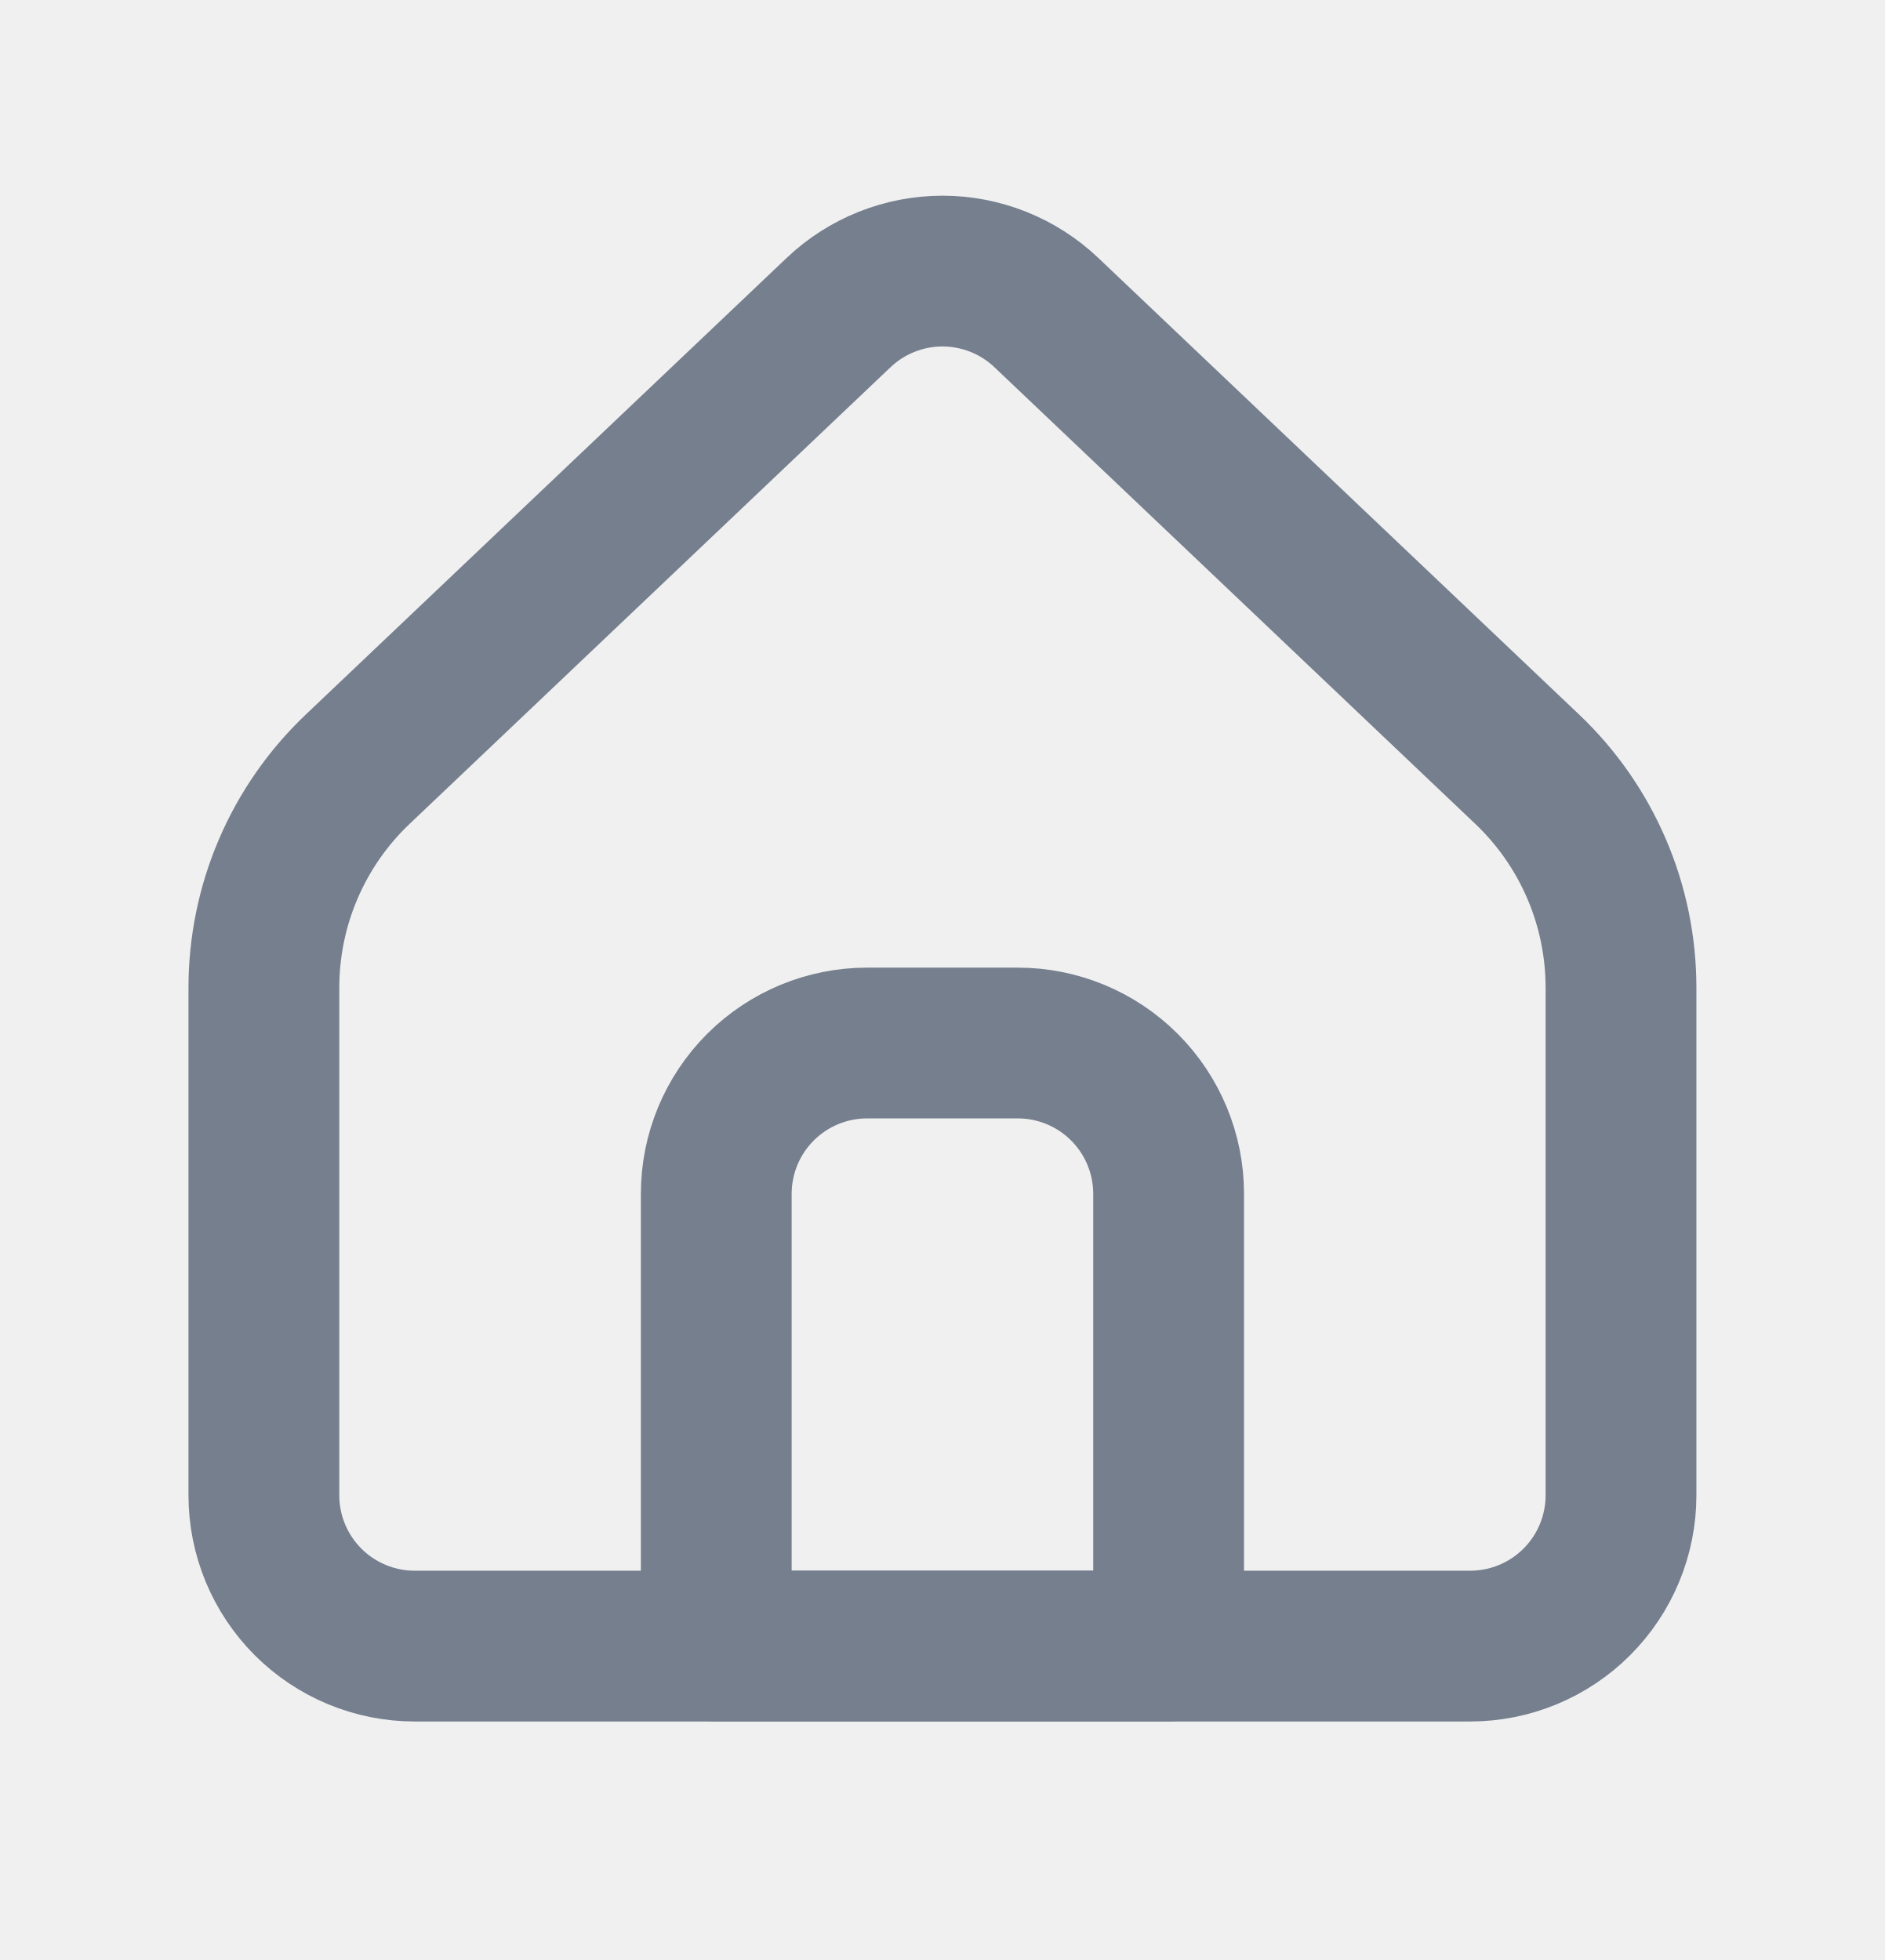
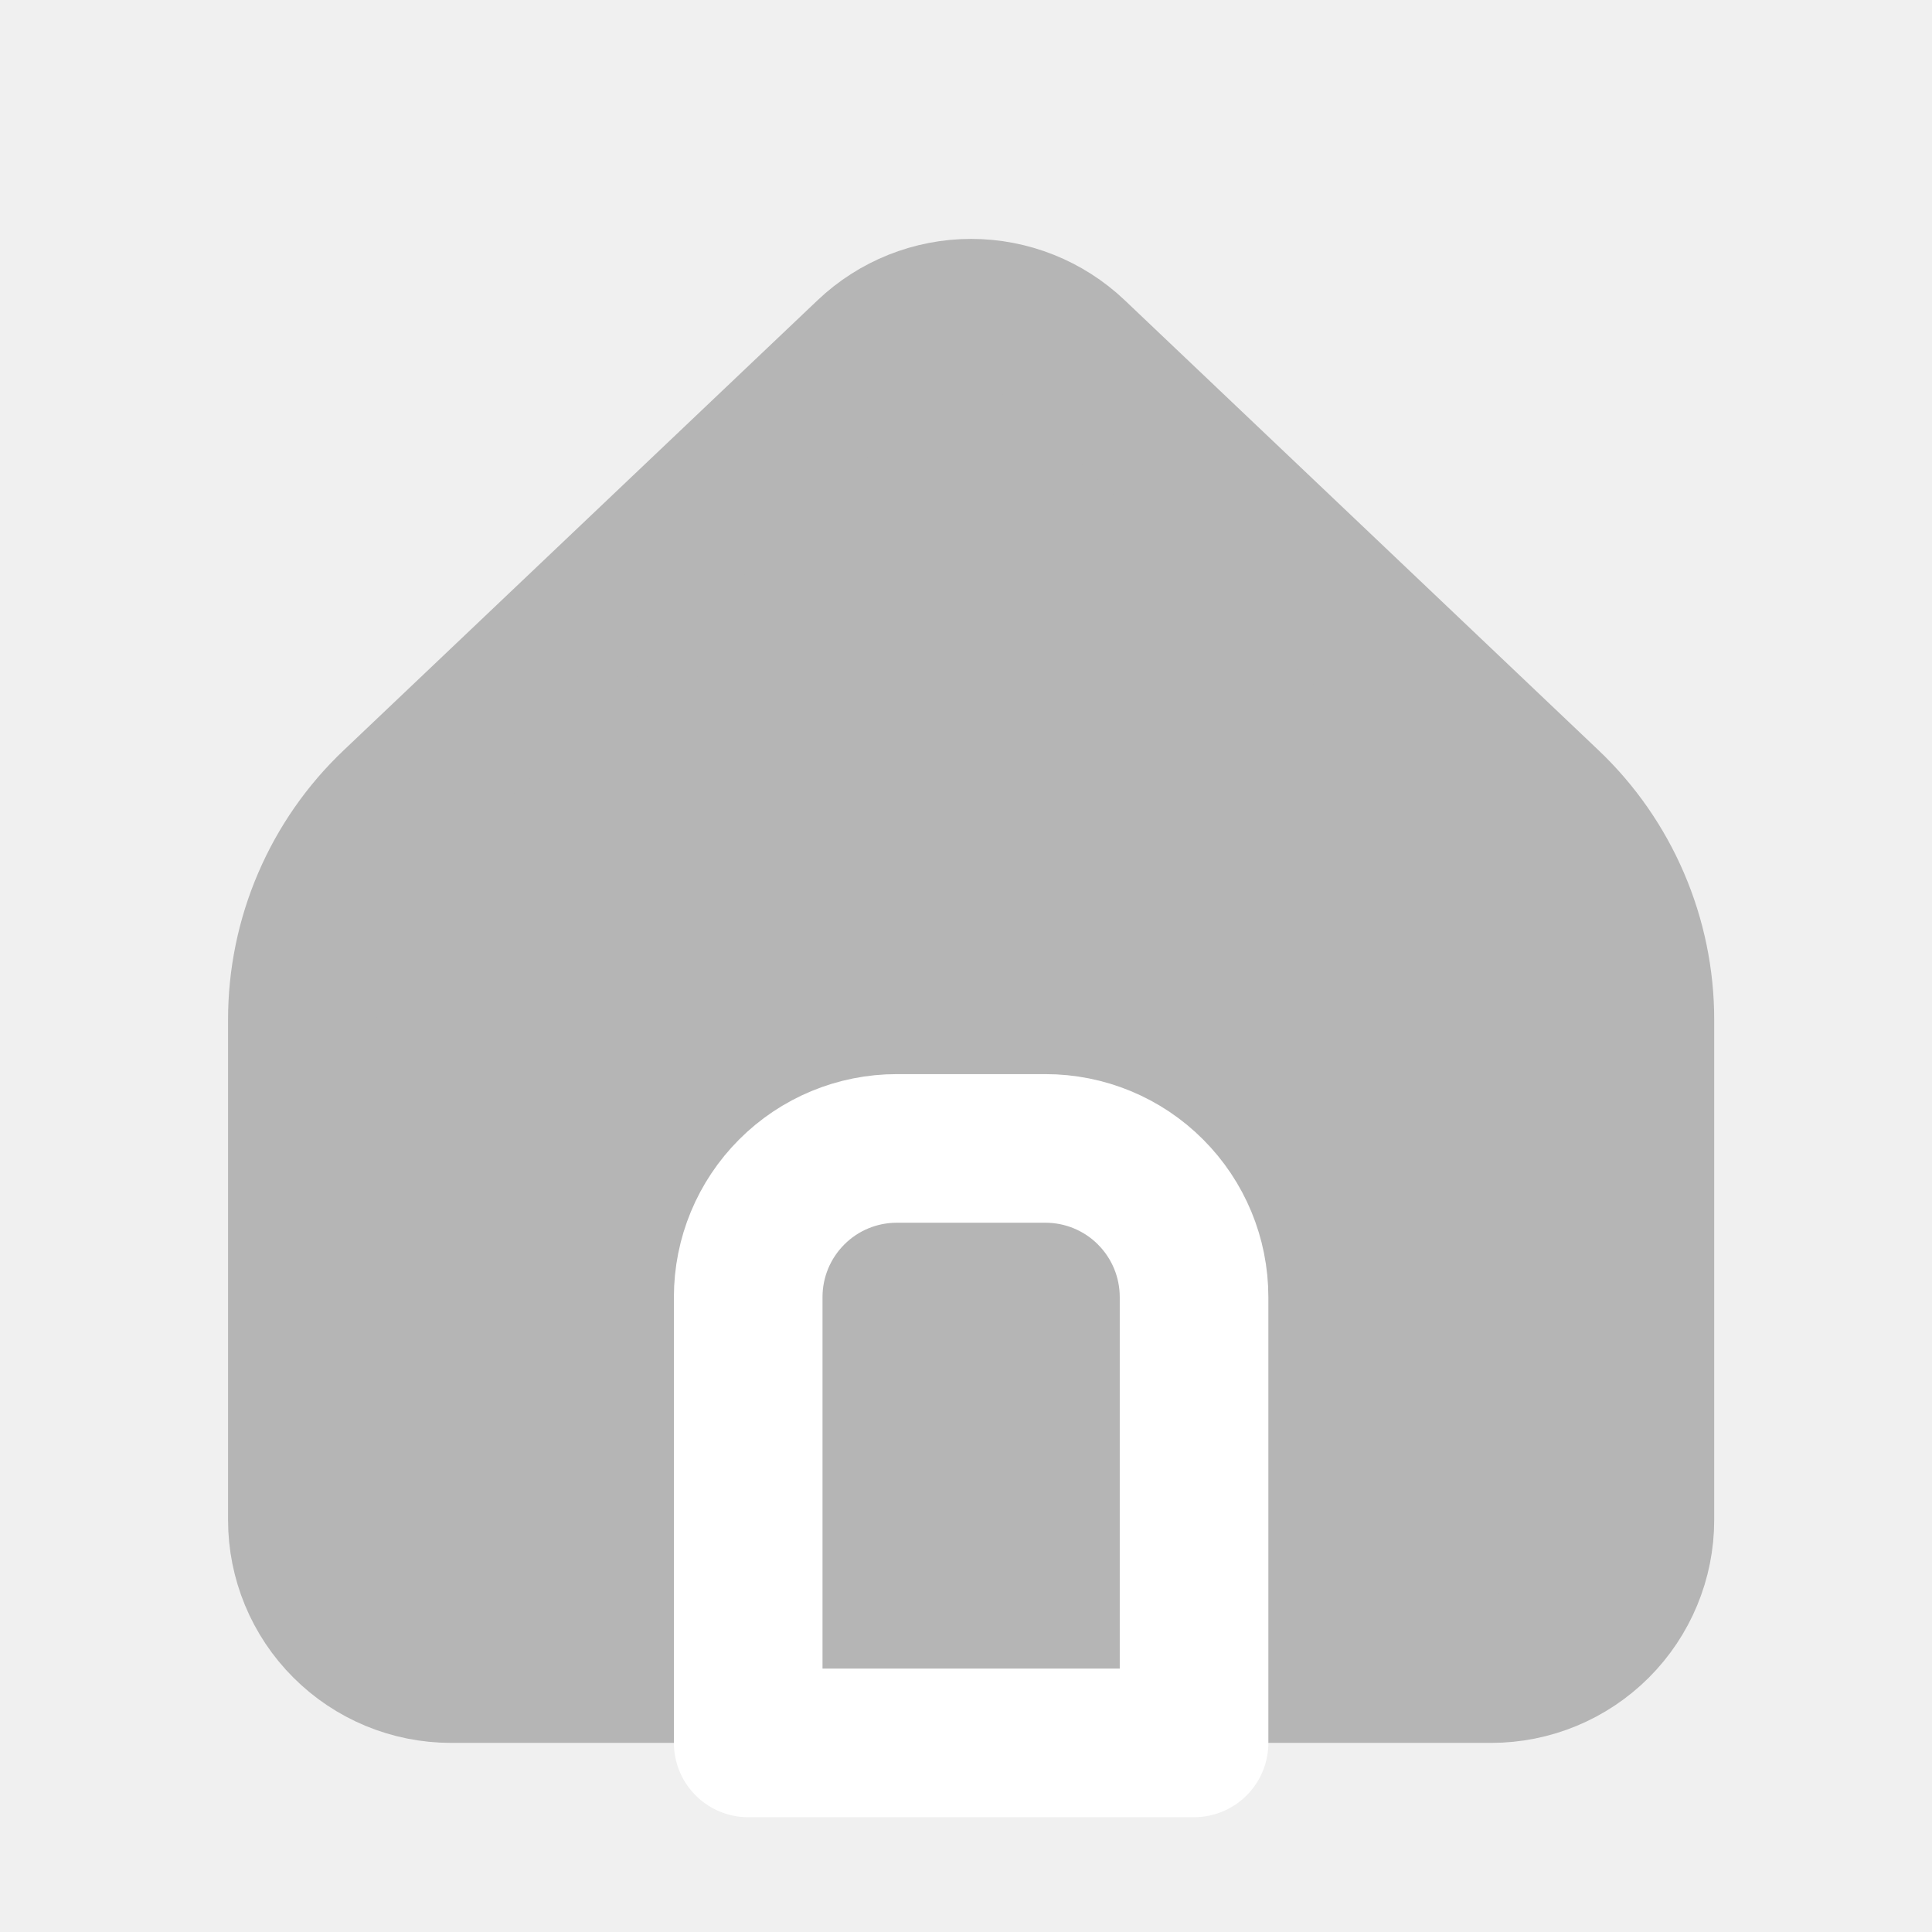
- <svg xmlns="http://www.w3.org/2000/svg" width="25" height="26" viewBox="0 0 25 26" fill="none">
-   <path d="M21.5 19.836V13.103C21.5 12.56 21.39 12.023 21.176 11.525C20.962 11.026 20.648 10.576 20.255 10.203L13.878 4.146C13.506 3.793 13.013 3.596 12.501 3.596C11.988 3.596 11.495 3.793 11.123 4.146L4.745 10.203C4.352 10.576 4.038 11.026 3.824 11.525C3.61 12.023 3.5 12.56 3.5 13.103V19.836C3.5 20.366 3.711 20.875 4.086 21.25C4.461 21.625 4.97 21.836 5.5 21.836H19.5C20.03 21.836 20.539 21.625 20.914 21.25C21.289 20.875 21.5 20.366 21.5 19.836Z" stroke="#757F8E" stroke-width="2" stroke-linecap="round" stroke-linejoin="round" />
-   <path d="M9.5 15.836C9.5 15.306 9.711 14.797 10.086 14.422C10.461 14.047 10.97 13.836 11.5 13.836H13.5C14.03 13.836 14.539 14.047 14.914 14.422C15.289 14.797 15.5 15.306 15.5 15.836V21.836H9.5V15.836Z" stroke="#757F8E" stroke-width="2" stroke-linecap="round" stroke-linejoin="round" />
+ <svg xmlns="http://www.w3.org/2000/svg" width="26" height="26" viewBox="0 0 26 26" fill="none">
+   <path d="M22.069 20.455V13.722C22.069 13.179 21.958 12.642 21.744 12.144C21.53 11.645 21.217 11.195 20.824 10.822L14.447 4.765C14.075 4.412 13.582 4.215 13.069 4.215C12.557 4.215 12.063 4.412 11.692 4.765L5.314 10.822C4.92 11.195 4.607 11.645 4.393 12.144C4.179 12.642 4.069 13.179 4.069 13.722V20.455C4.069 20.985 4.279 21.494 4.655 21.869C5.03 22.244 5.538 22.455 6.069 22.455H20.069C20.599 22.455 21.108 22.244 21.483 21.869C21.858 21.494 22.069 20.985 22.069 20.455Z" fill="#B5B5B5" stroke="#B5B5B5" stroke-width="2" stroke-linecap="round" stroke-linejoin="round" />
+   <path d="M10.069 17.455C10.069 16.924 10.28 16.416 10.655 16.041C11.03 15.665 11.538 15.455 12.069 15.455H14.069C14.599 15.455 15.108 15.665 15.483 16.041C15.858 16.416 16.069 16.924 16.069 17.455V23.455H10.069V17.455Z" fill="#B5B5B5" stroke="white" stroke-width="2" stroke-linecap="round" stroke-linejoin="round" />
</svg>
